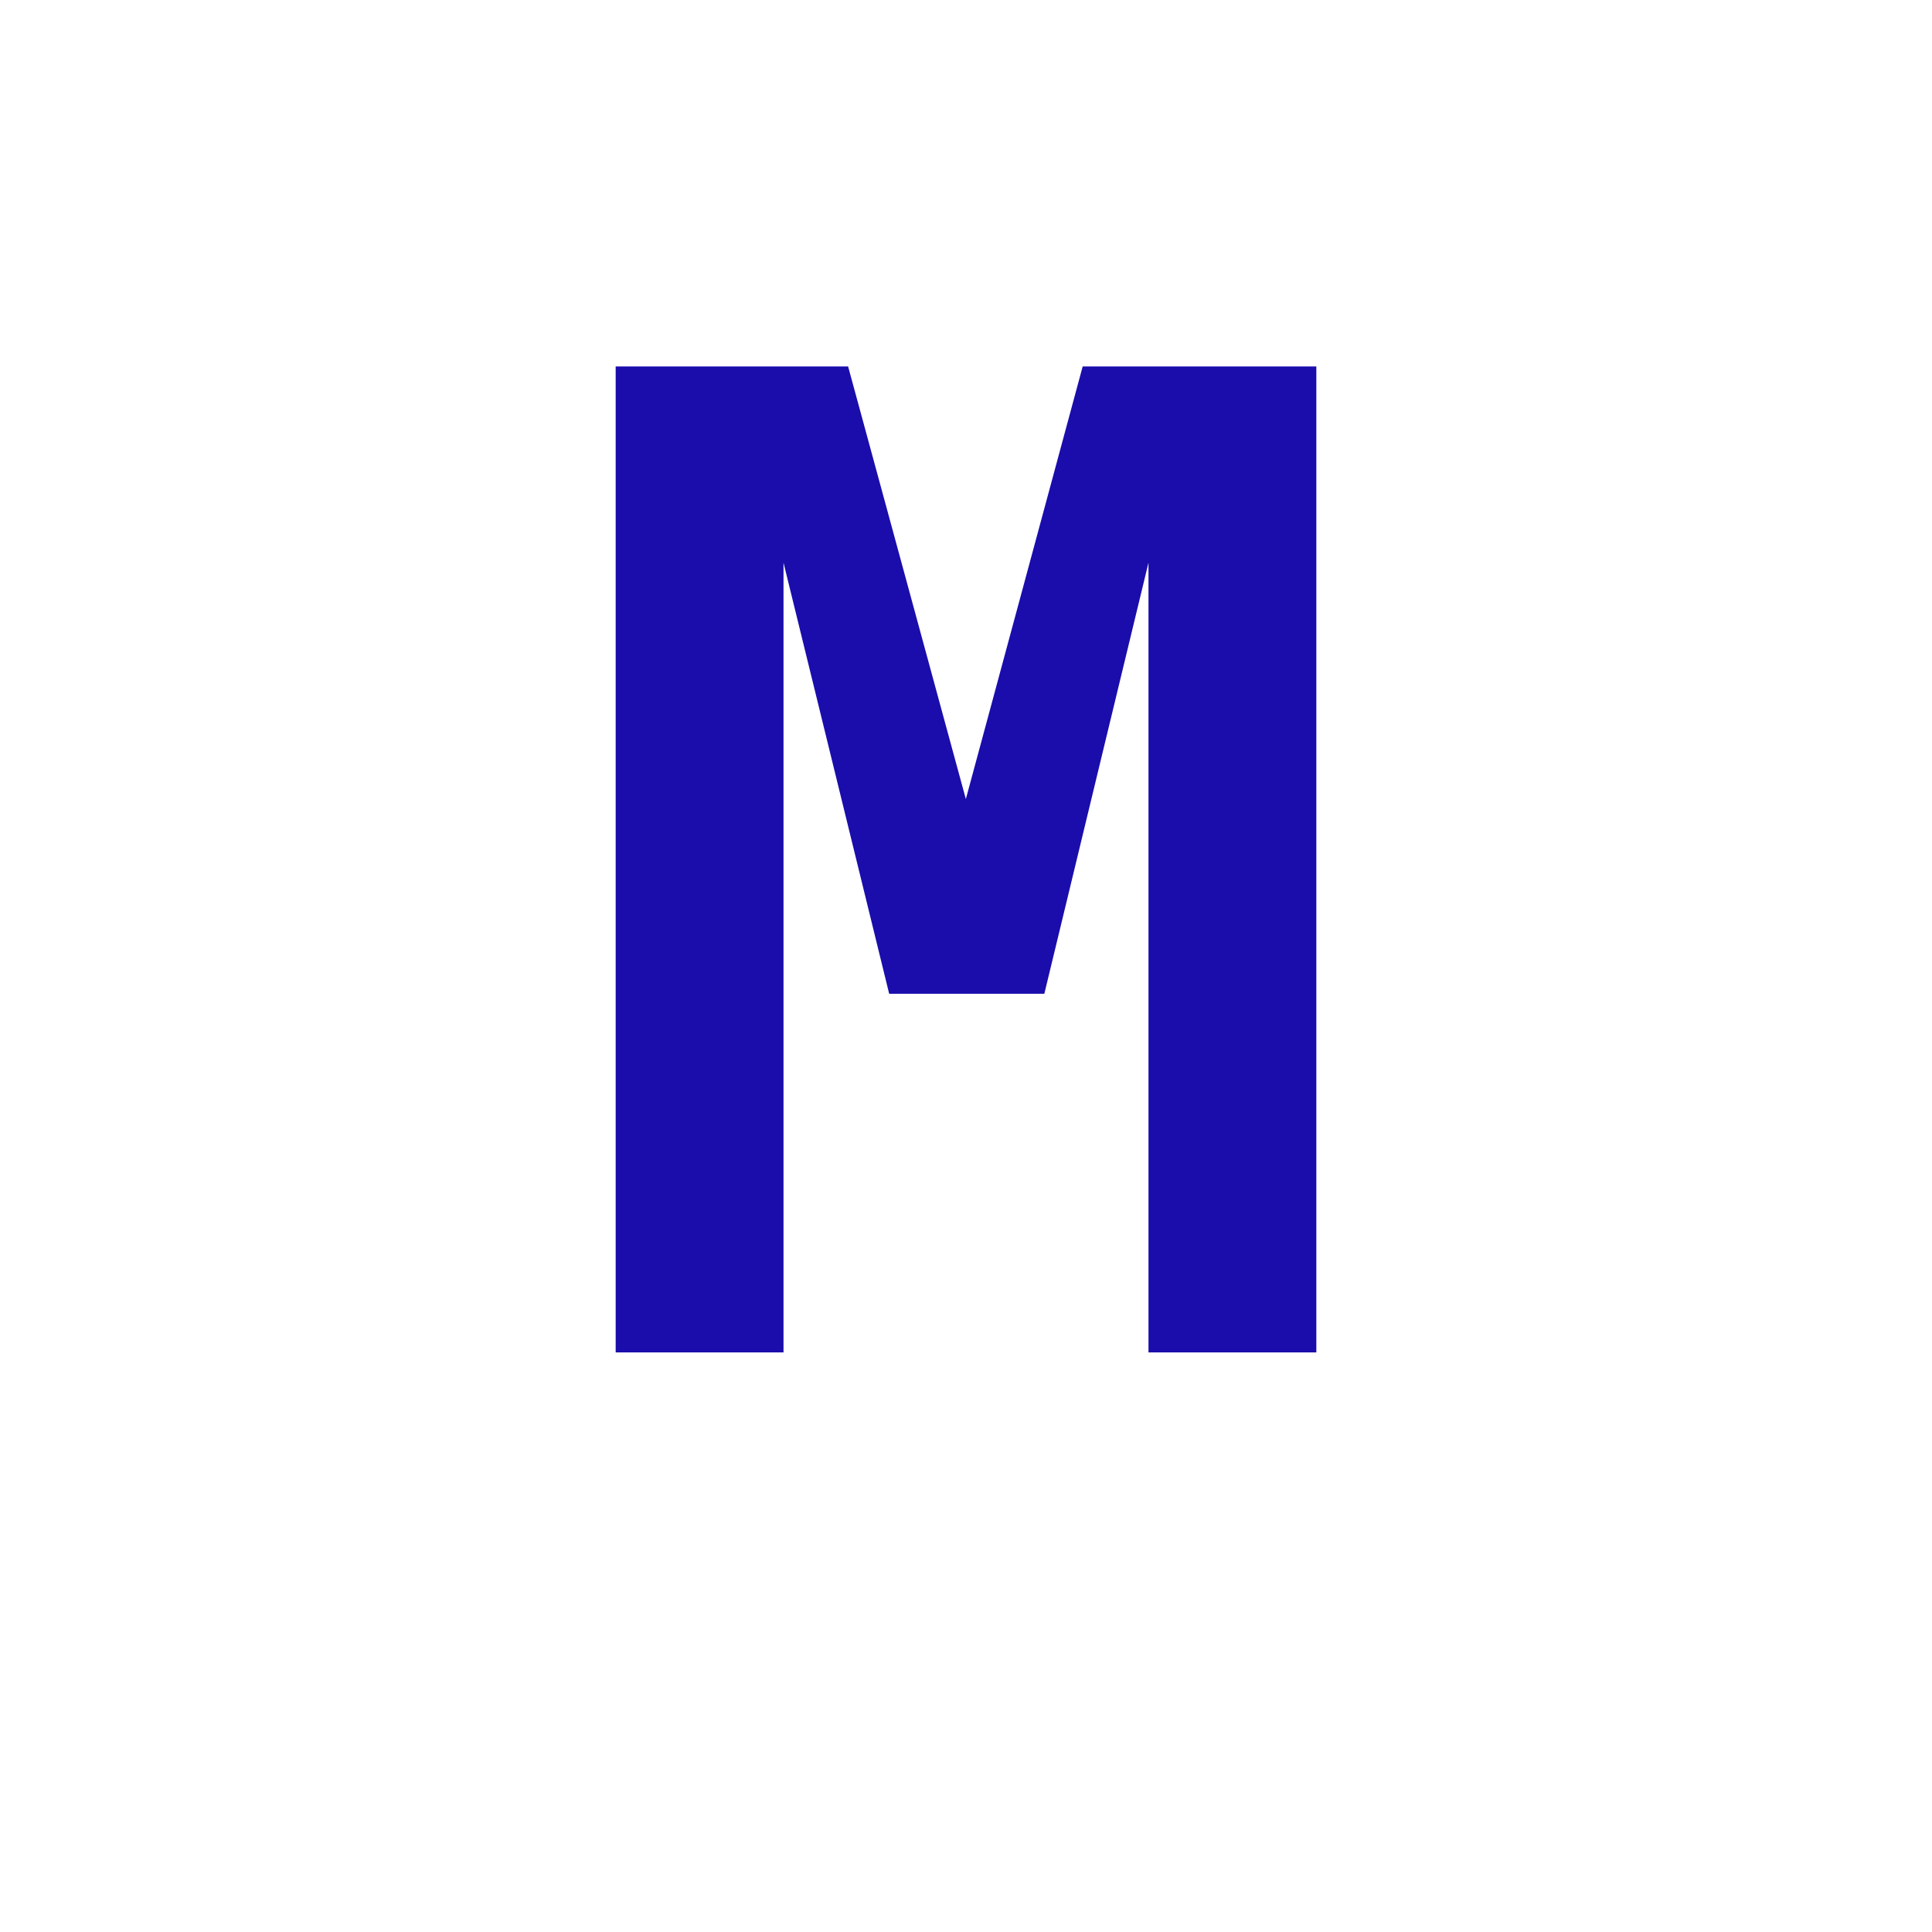
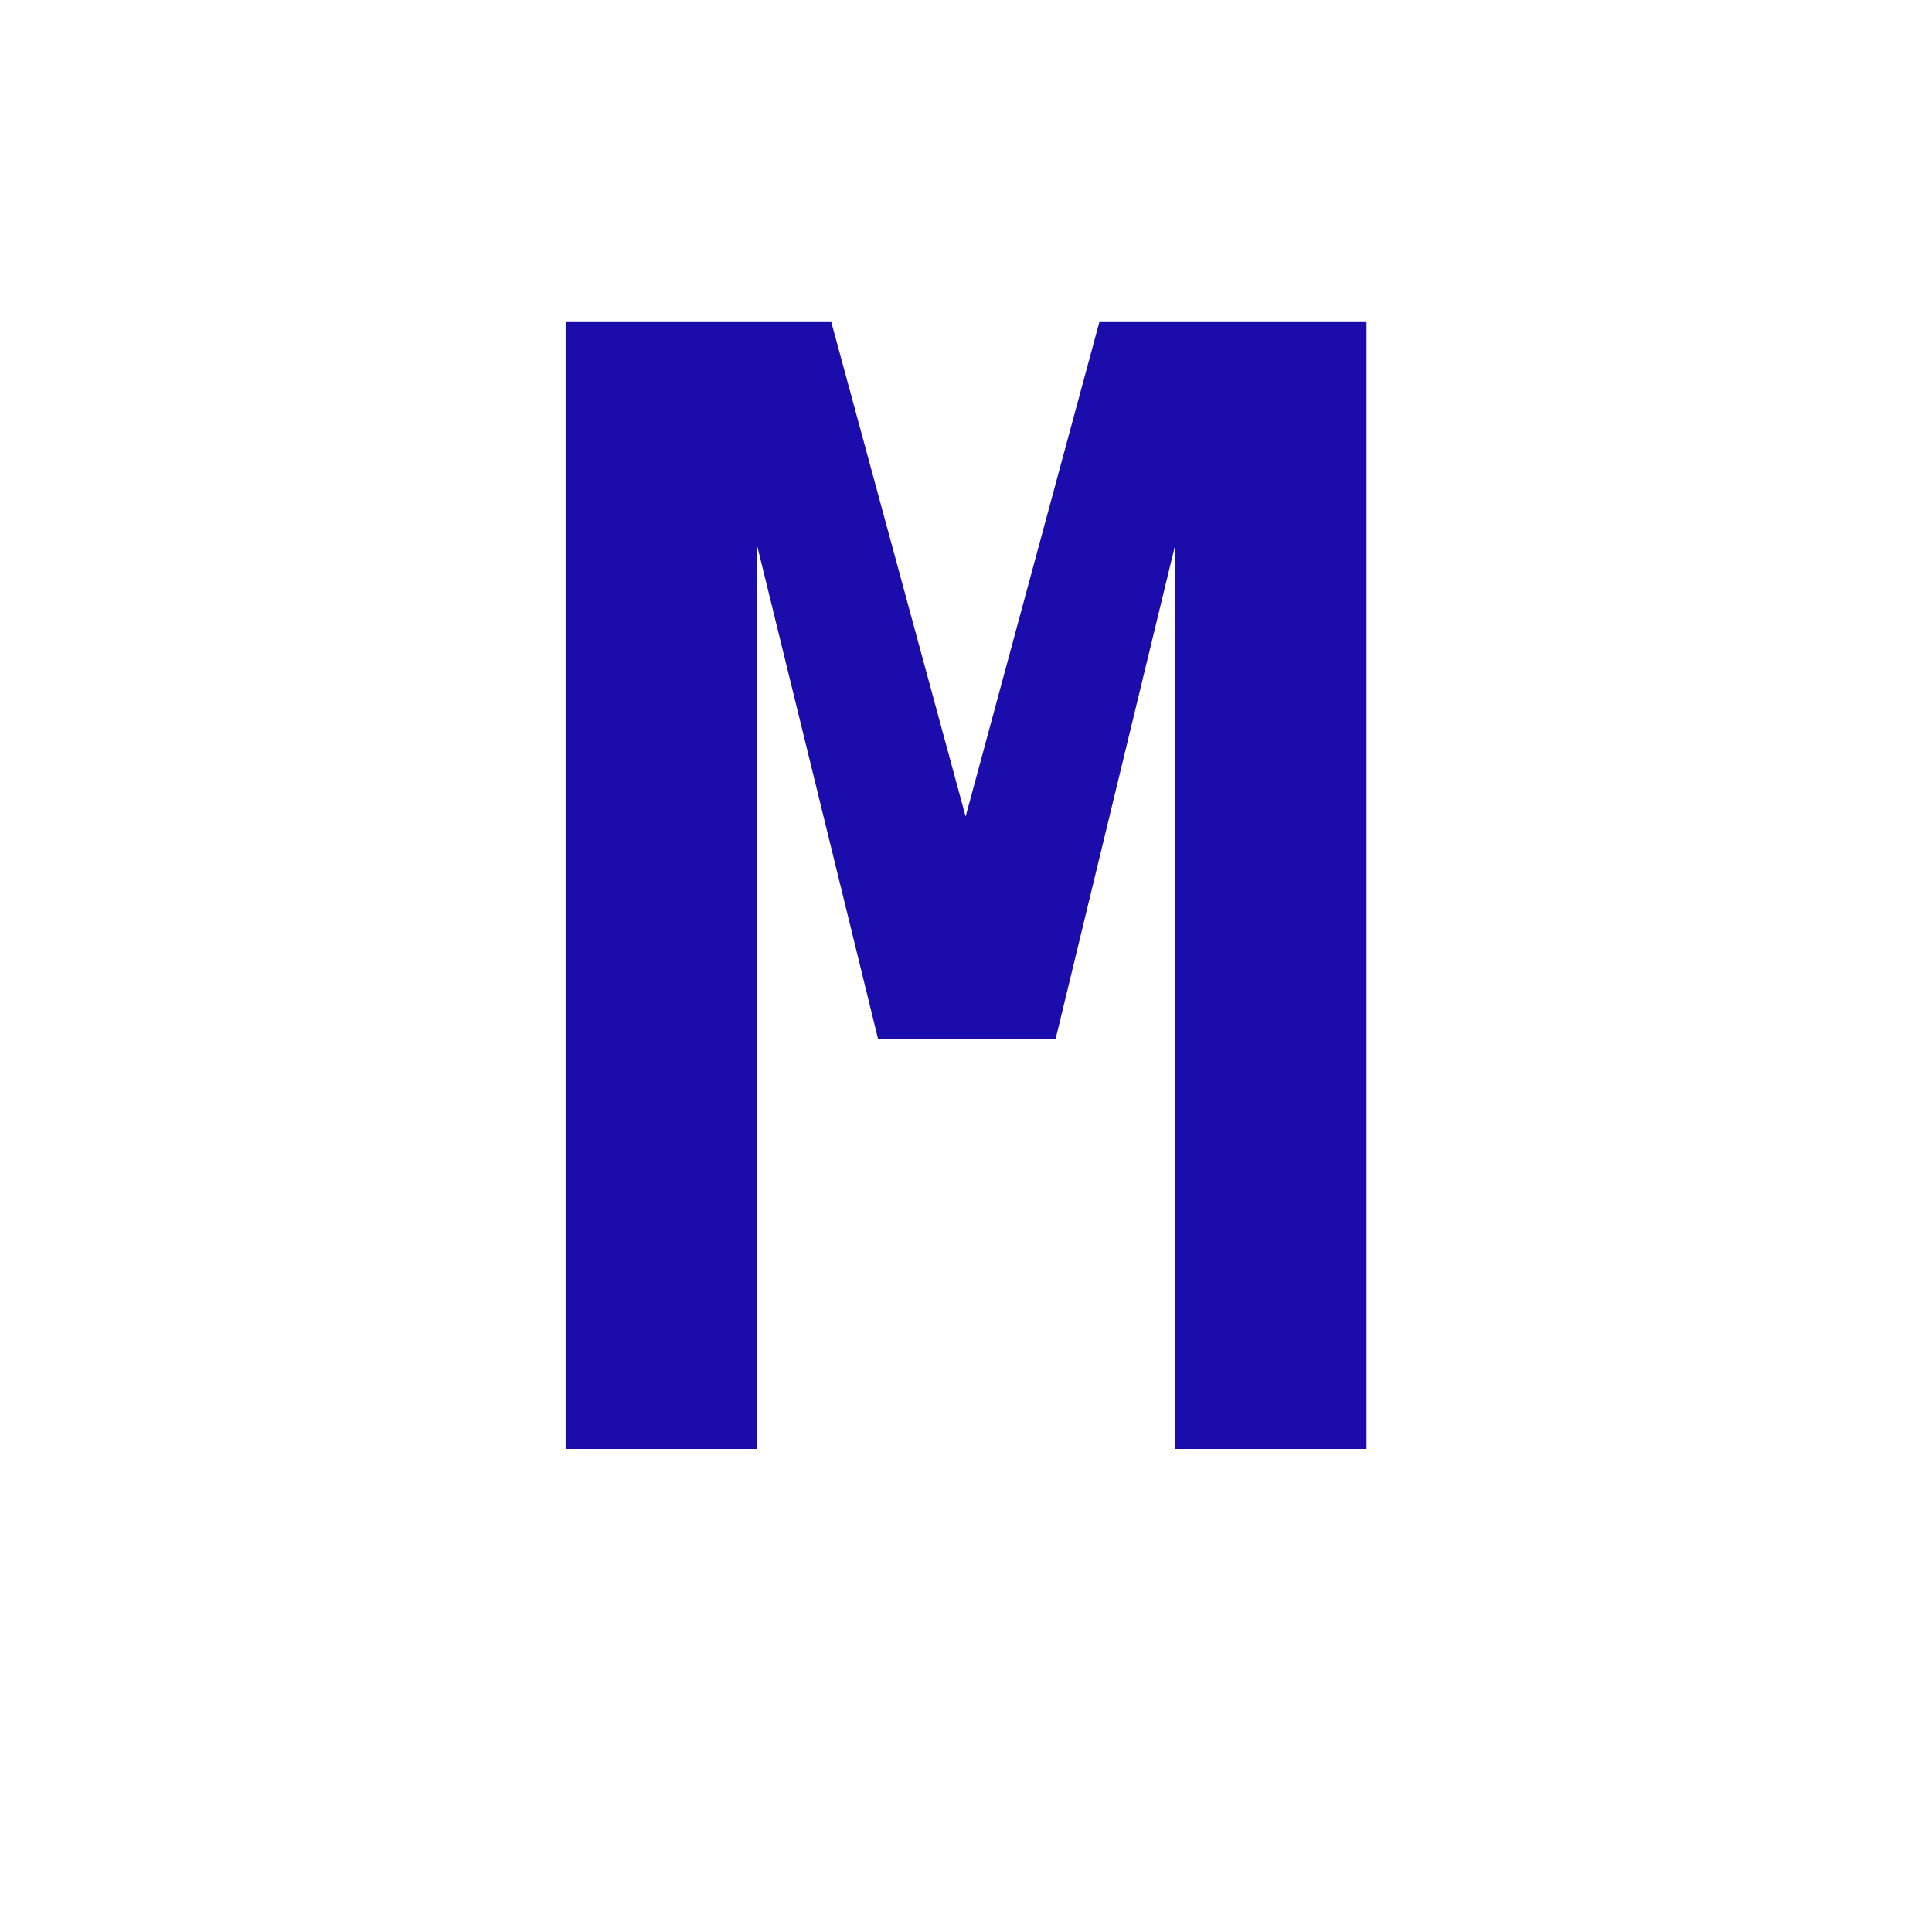
<svg xmlns="http://www.w3.org/2000/svg" viewBox="0 0 100 100">
  <rect width="100" height="100" fill="white" />
-   <text x="50" y="70" font-family="Inconsolata, monospace" font-size="70" font-weight="bold" text-anchor="middle" fill="#1a0dab">M</text>
+   <text x="50" y="75" font-family="Inconsolata, monospace" font-size="80" font-weight="bold" text-anchor="middle" fill="#1a0dab">M</text>
</svg>
